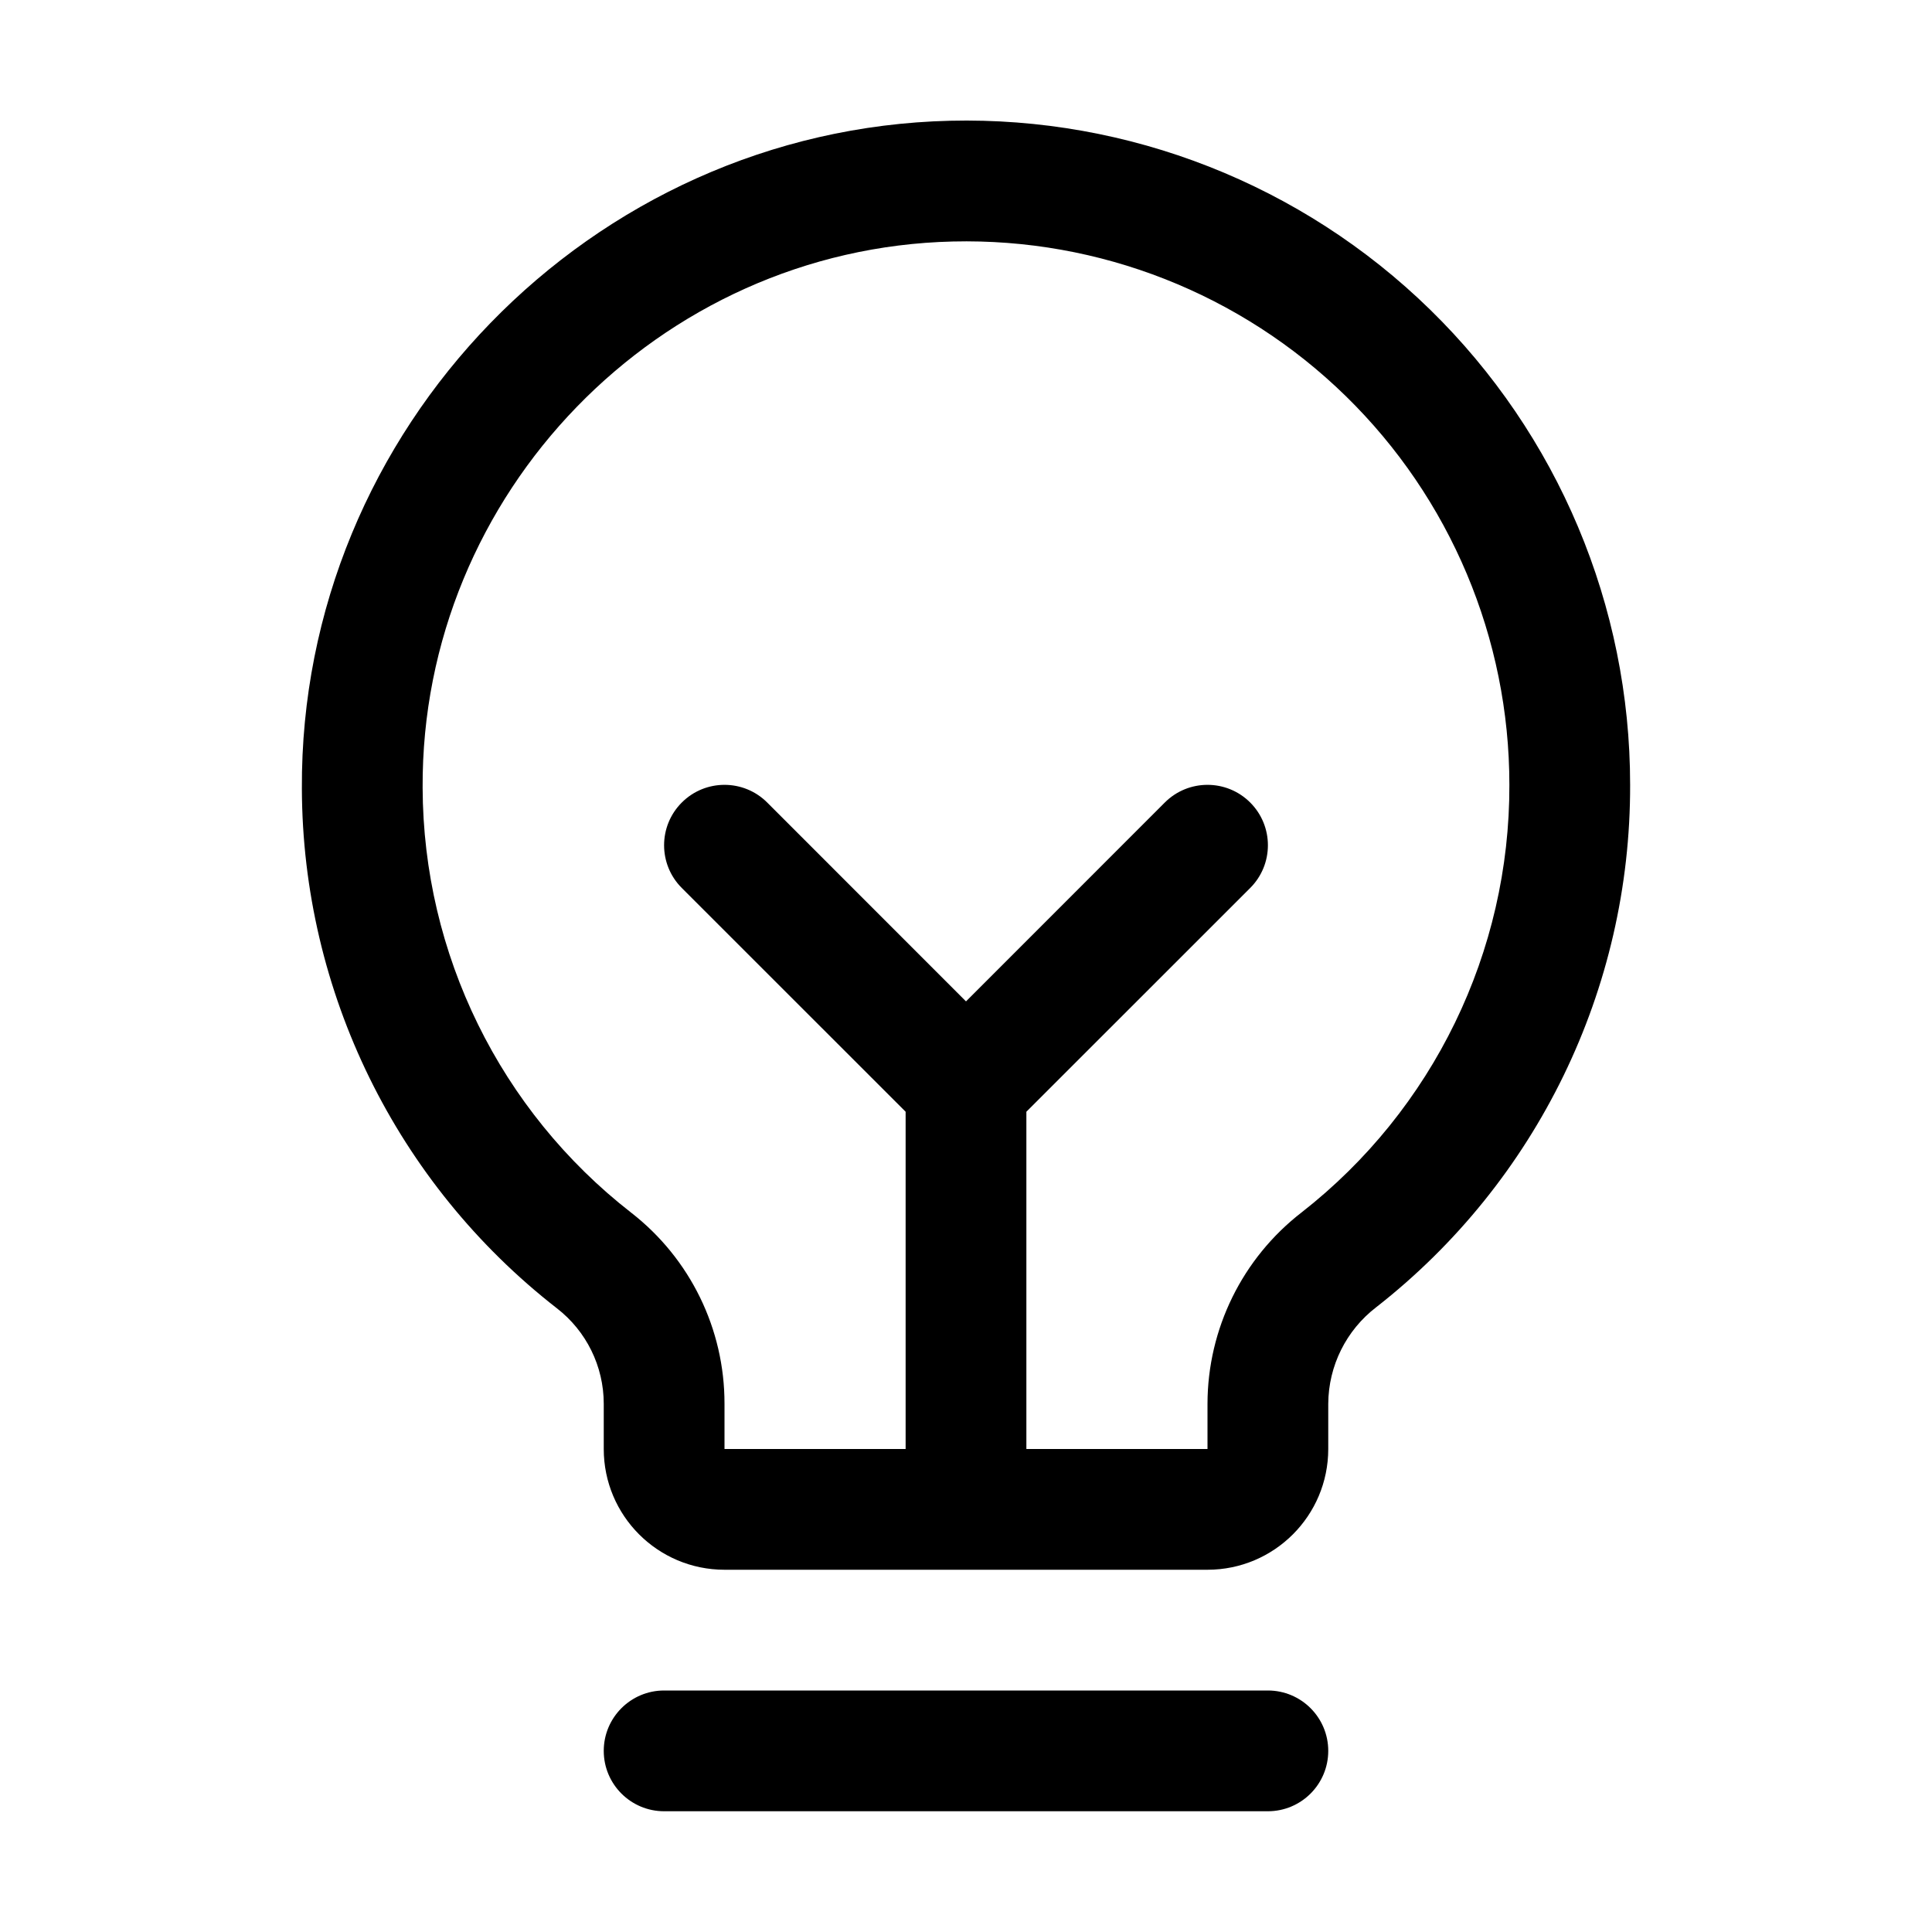
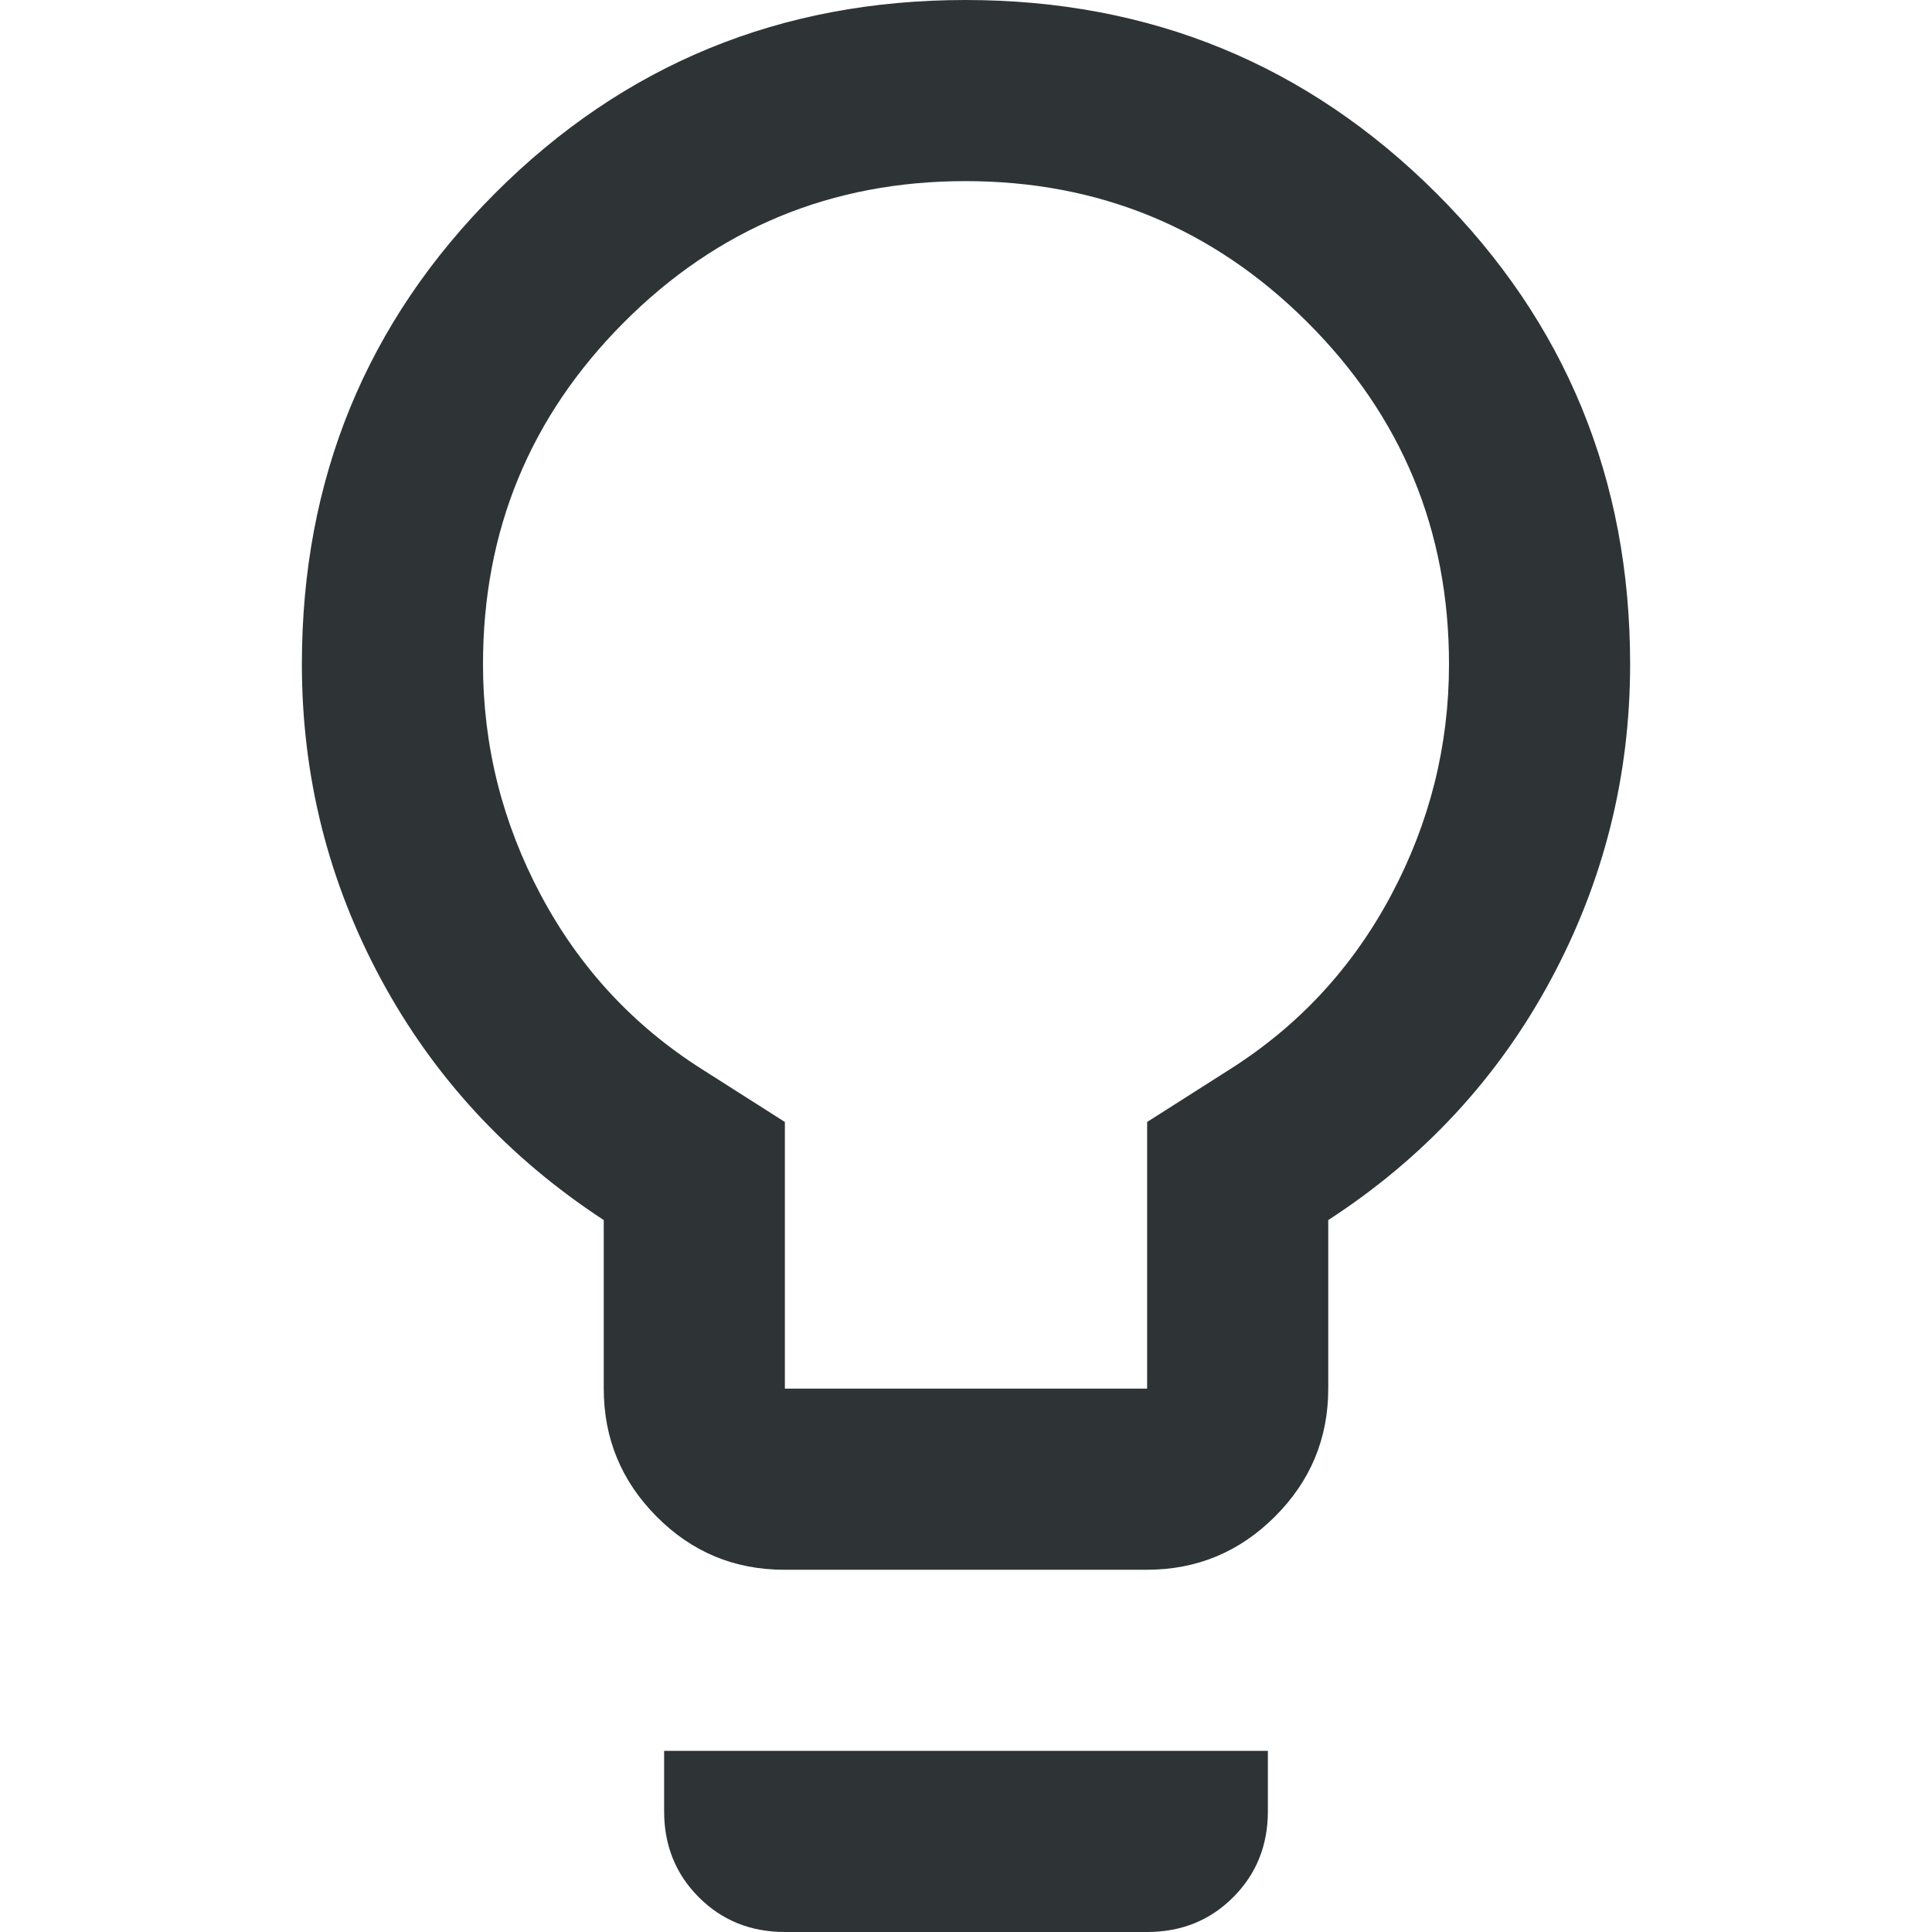
- <svg xmlns="http://www.w3.org/2000/svg" width="32" height="32" fill="currentColor" viewBox="0 0 256 256">
-   <path d="M176,232a8,8,0,0,1-8,8H88a8,8,0,0,1,0-16h80A8,8,0,0,1,176,232Zm40-128a87.55,87.55,0,0,1-33.64,69.21A16.24,16.24,0,0,0,176,186v6a16,16,0,0,1-16,16H96a16,16,0,0,1-16-16v-6a16,16,0,0,0-6.23-12.66A87.59,87.59,0,0,1,40,104.5C39.74,56.83,78.26,17.15,125.88,16A88,88,0,0,1,216,104Zm-16,0a72,72,0,0,0-73.74-72c-39,.92-70.47,33.39-70.26,72.39a71.64,71.64,0,0,0,27.64,56.3h0A32,32,0,0,1,96,186v6h24V147.31L90.34,117.66a8,8,0,0,1,11.32-11.32L128,132.69l26.34-26.35a8,8,0,0,1,11.32,11.32L136,147.31V192h24v-6a32.12,32.12,0,0,1,12.47-25.35A71.65,71.65,0,0,0,200,104Z" />
+ <svg xmlns="http://www.w3.org/2000/svg" height="20px" viewBox="216 -864 528 768" width="20px" fill="#2e3436">
+   <path d="M407.74-240Q378-240 357-261.15 336-282.3 336-312v-67q-57-37.3-88.5-95.65Q216-533 216-600q0-110.31 76.78-187.16 76.78-76.84 187-76.84T667-787.16q77 76.85 77 187.16 0 66.82-31.5 125.41T624-379v67q0 29.7-21.18 50.85Q581.65-240 551.91-240H407.74Zm.26-72h144v-106l33-21q41-26 64-69.18 23-43.18 23-91.82 0-79.68-56.23-135.84-56.22-56.16-136-56.16Q400-792 344-735.84 288-679.68 288-600q0 48.64 23 91.82Q334-465 375-439l33 21v106Zm0 216q-20.4 0-34.2-13.8Q360-123.6 360-144v-24h240v24q0 20.4-13.8 34.2Q572.4-96 552-96H408Zm72-504Z" />
</svg>
